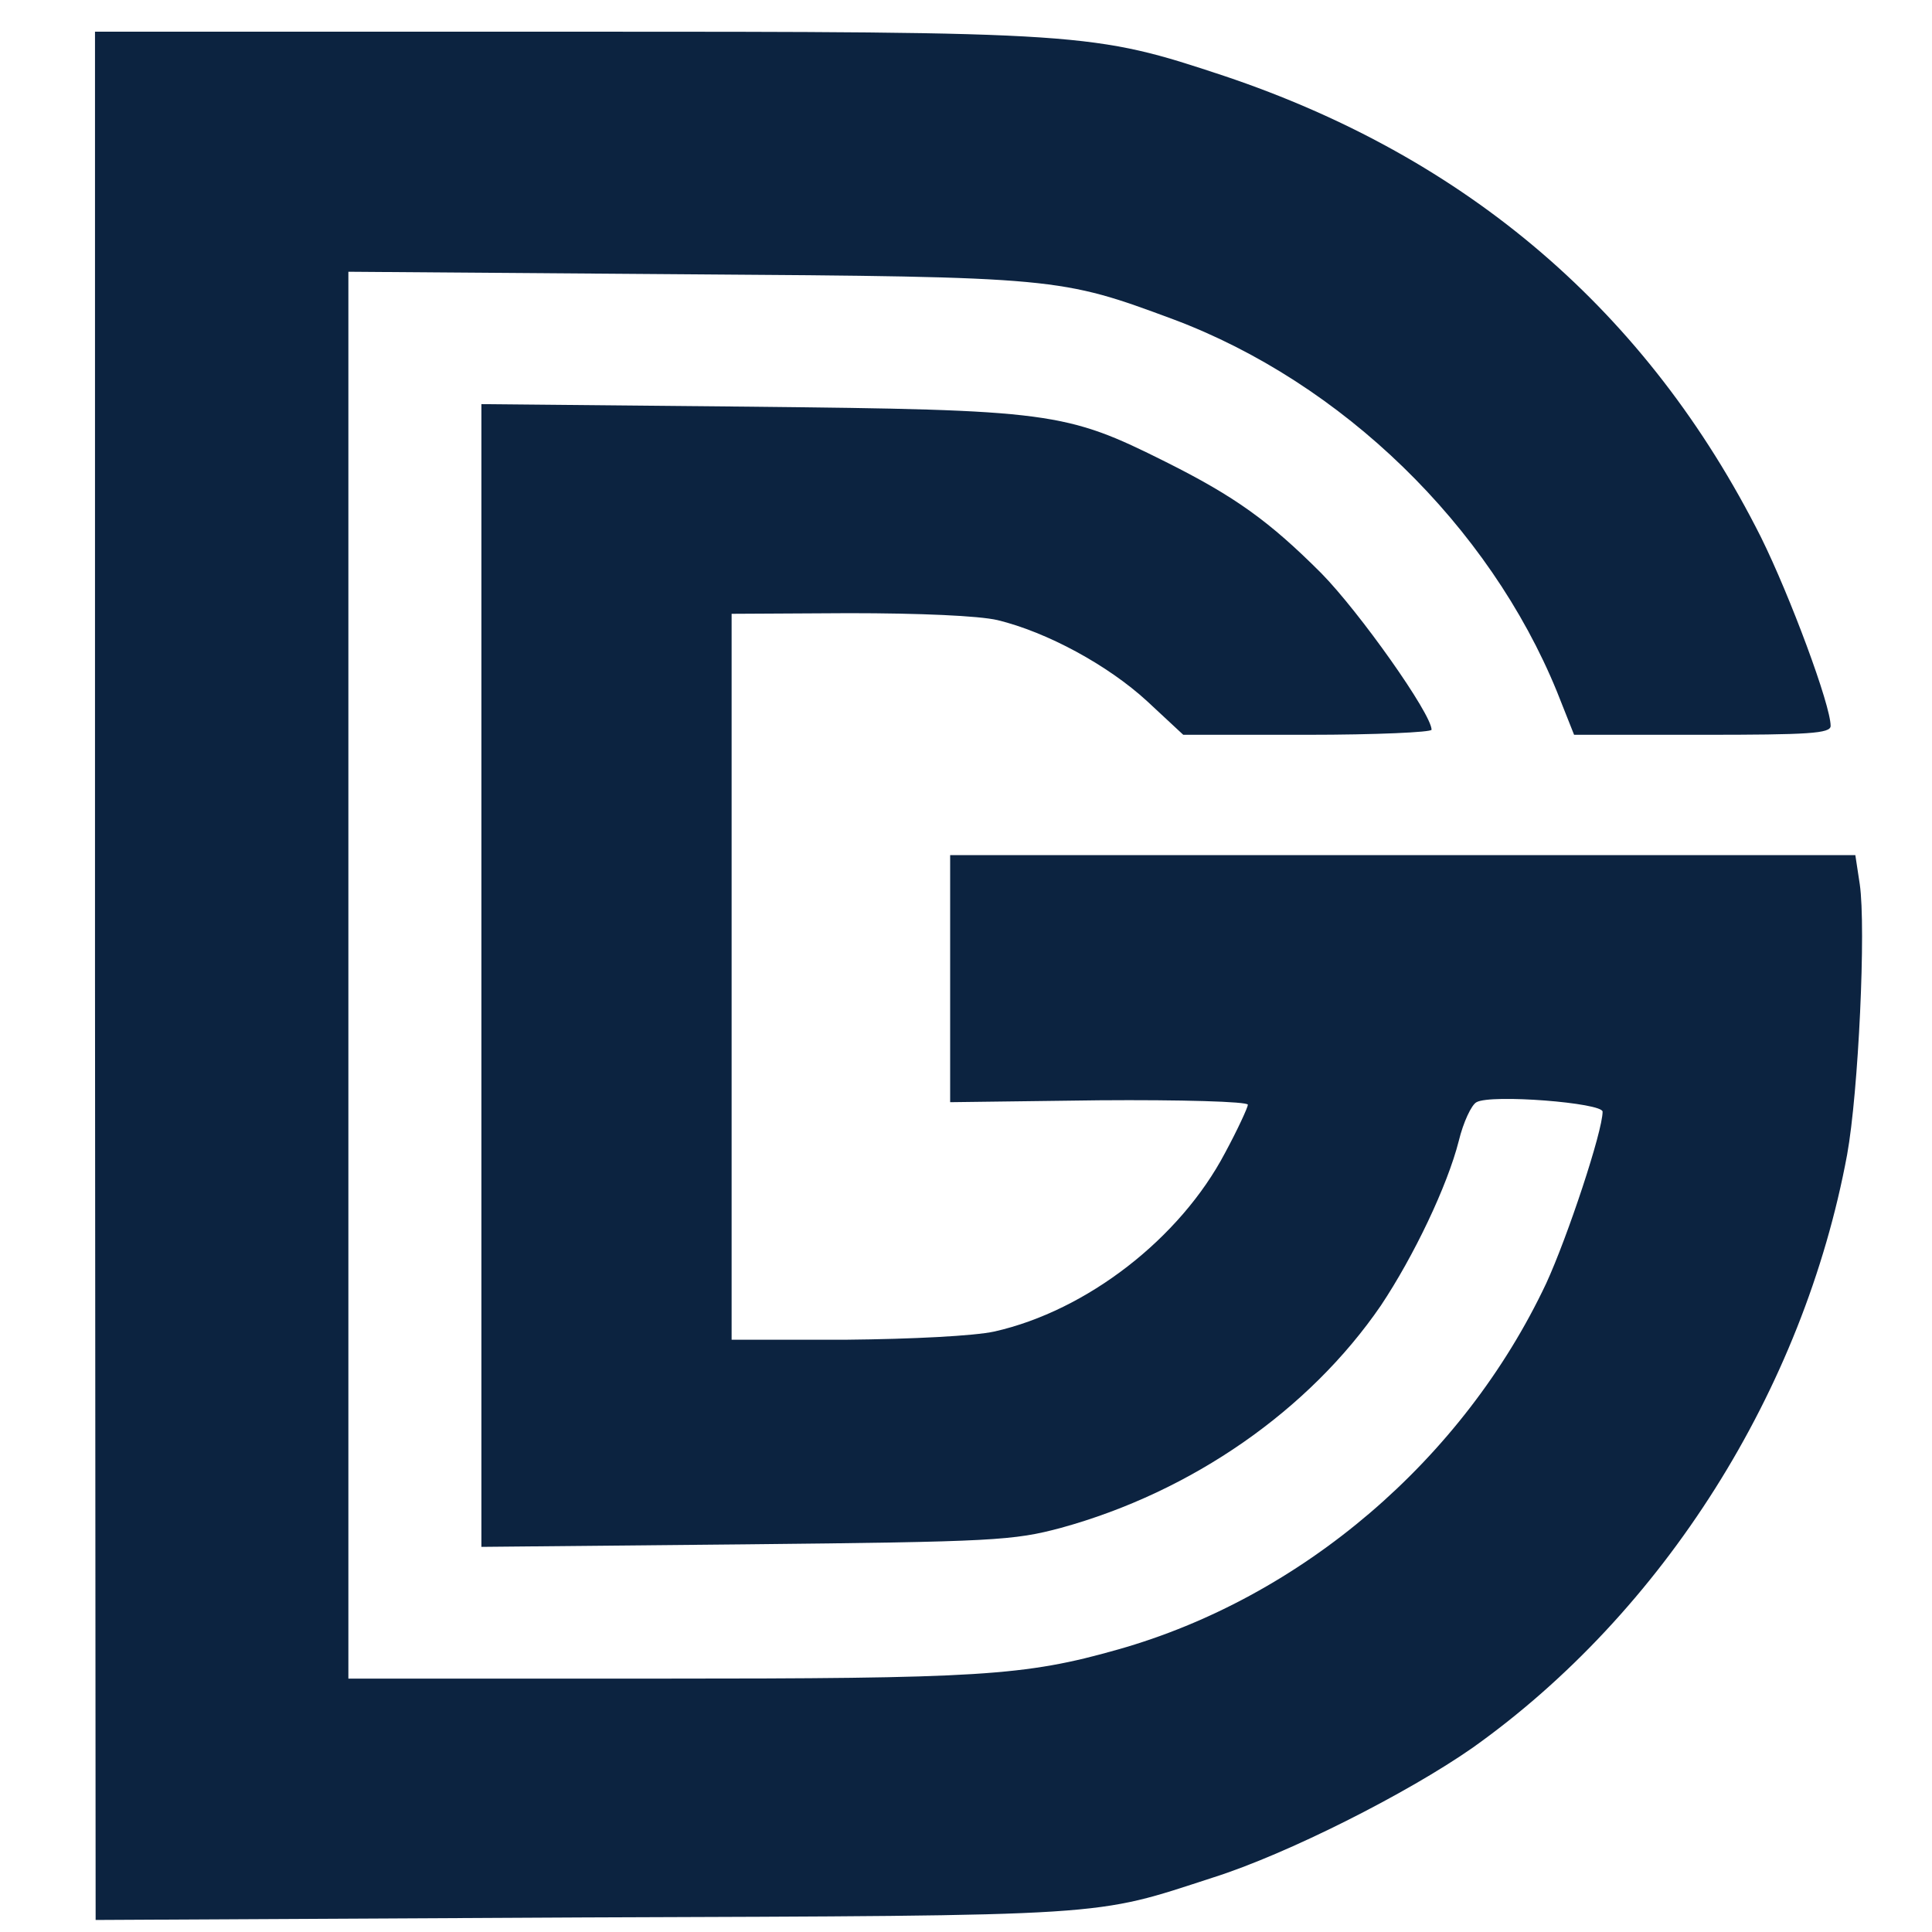
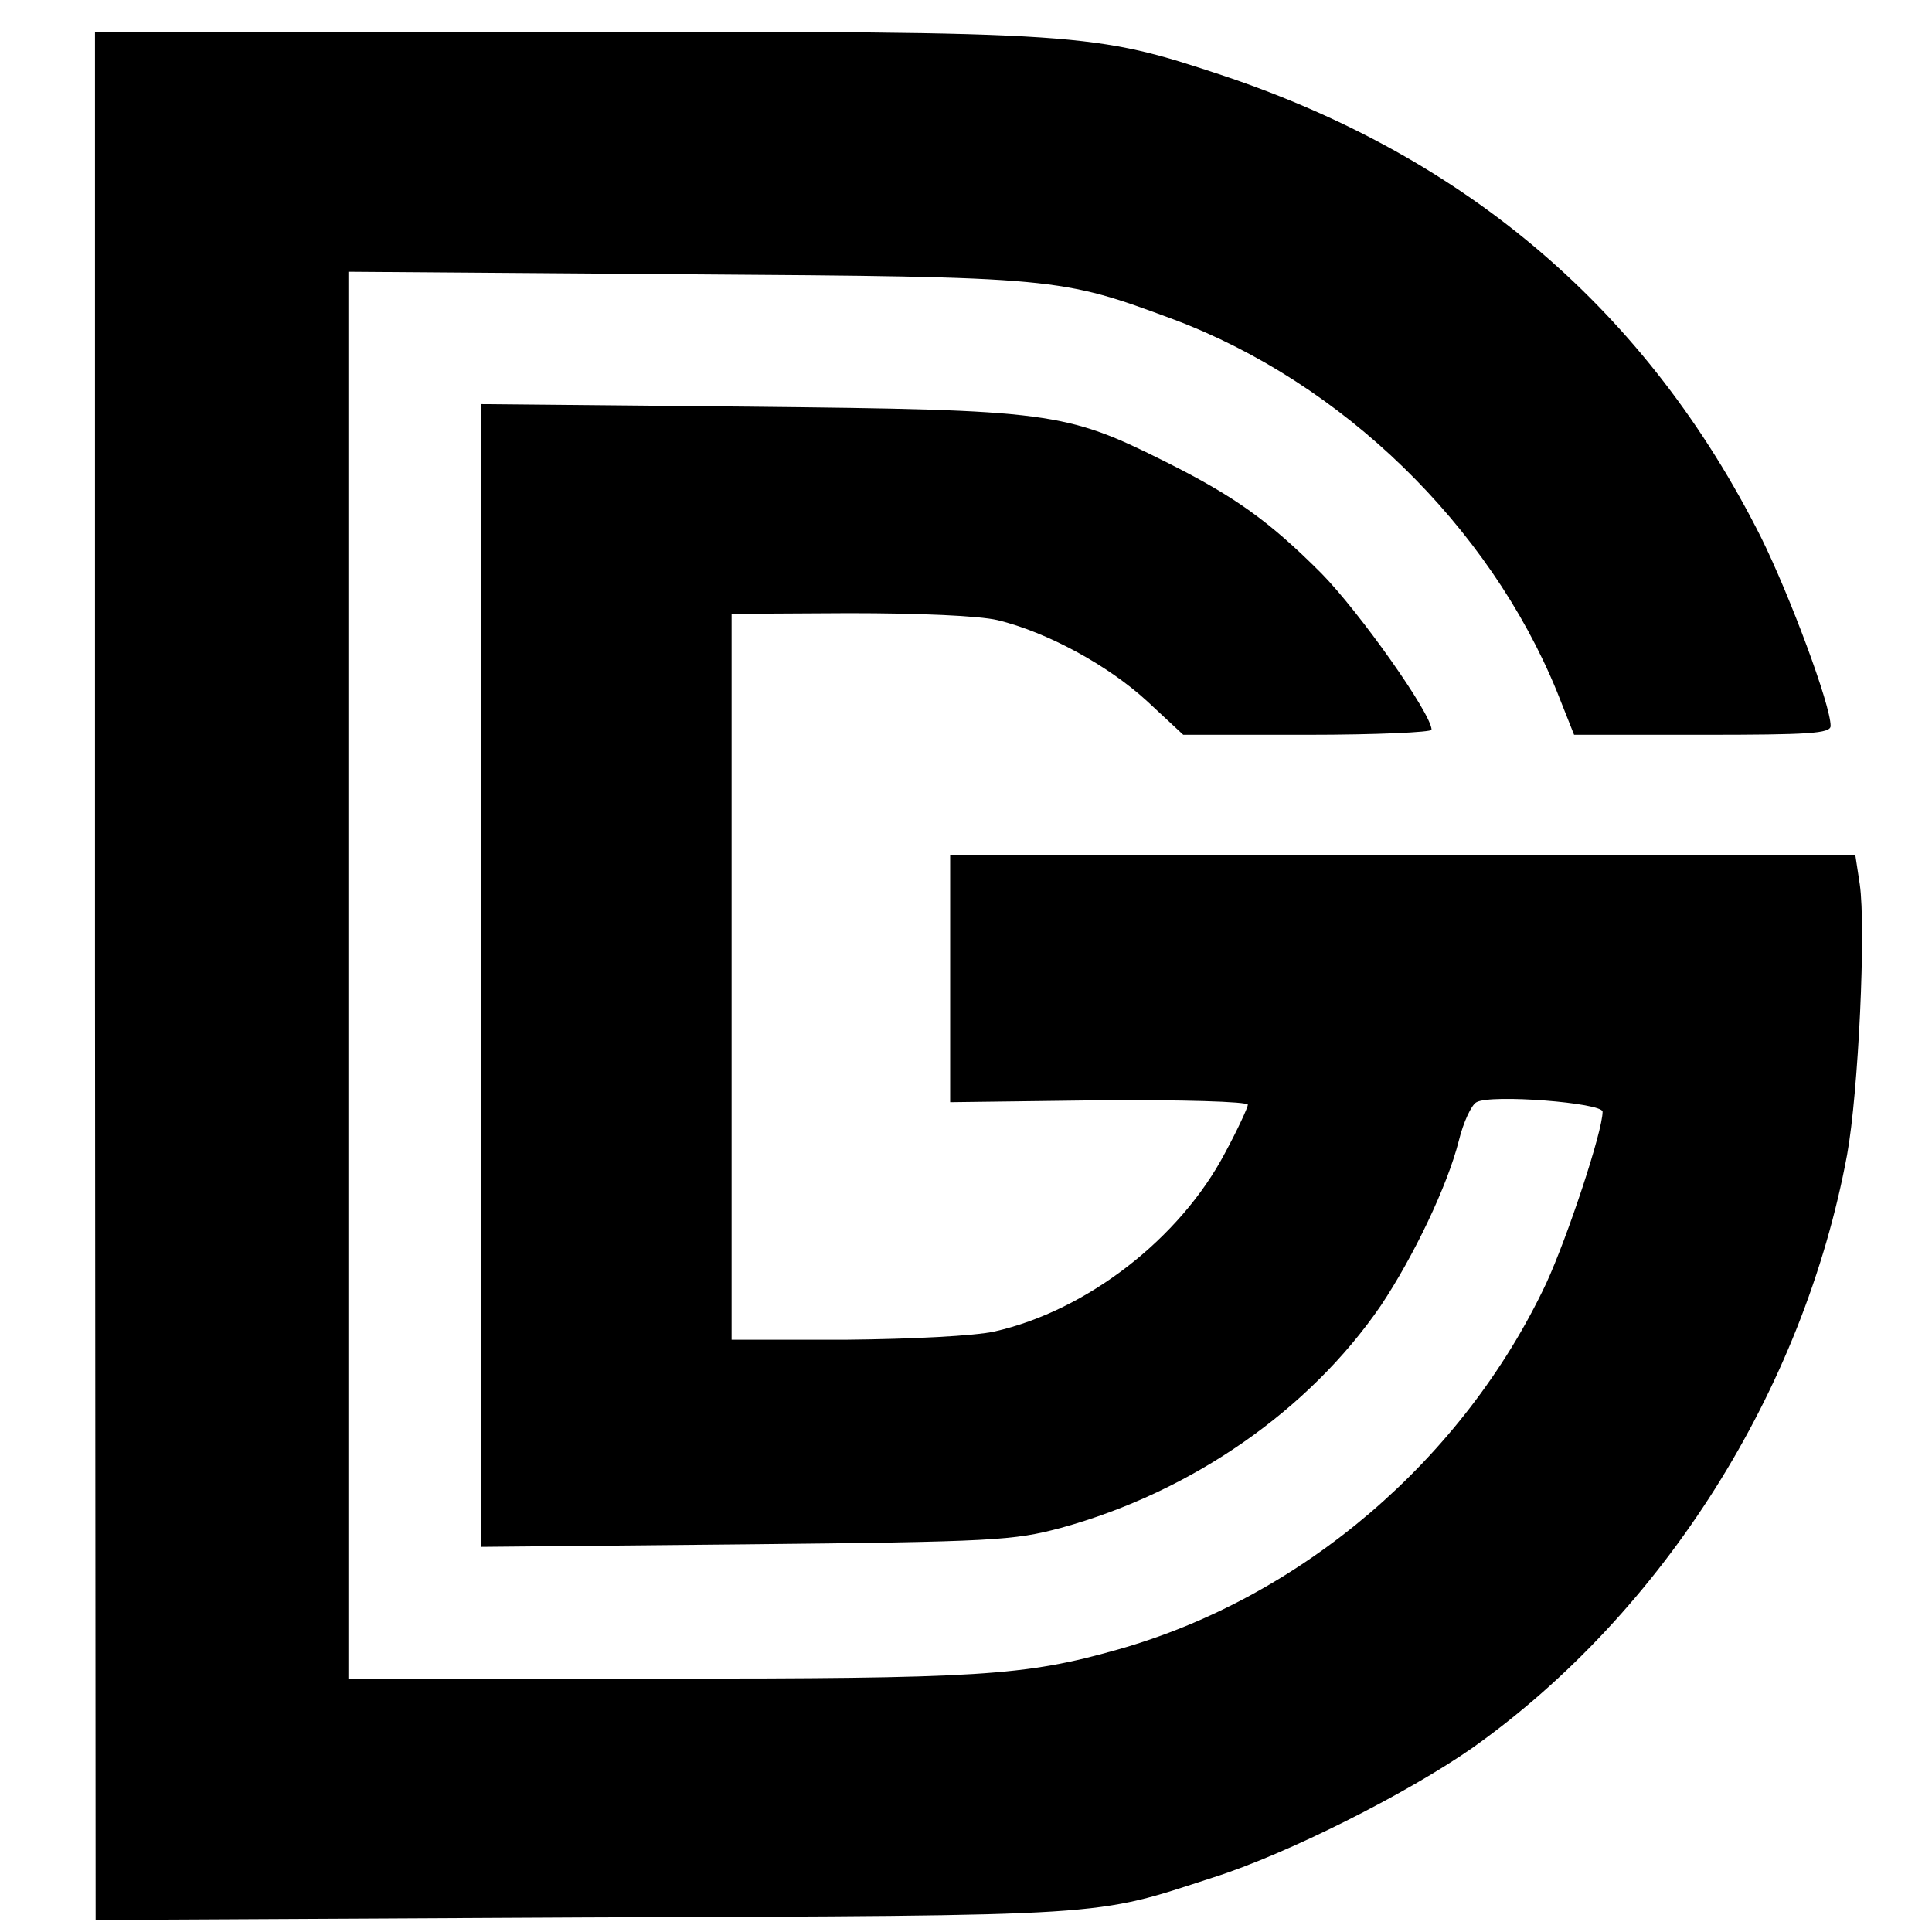
<svg xmlns="http://www.w3.org/2000/svg" width="32" height="32" viewBox="-15 -5 305 305" preserveAspectRatio="xMidYMid meet">
-   <g transform="translate(-335.0024,533) scale(0.1,-0.1)" fill="#0c2340" stroke="none">
+   <g transform="translate(-335.0024,533) scale(0.1,-0.1)" fill="#000000" stroke="none">
    <path d="M3350 3840 l1 -1491 772 4 c840 3 801 1 992 63 117 37 307 133 410 205 301 214 522 564 591 936 18 99 30 358 20 427 l-7 46 -715 0 -714 0 0 -195 0 -195 235 3 c129 1 235 -2 235 -7 0 -4 -16 -39 -36 -76 -71 -135 -218 -249 -364 -282 -32 -7 -129 -12 -235 -13 l-180 0 0 573 0 573 185 1 c112 0 205 -4 235 -11 78 -19 174 -71 236 -128 l57 -53 196 0 c108 0 196 4 196 8 0 25 -114 186 -174 247 -82 82 -136 121 -246 176 -158 79 -181 82 -657 87 l-423 4 0 -902 0 -902 418 4 c392 4 422 6 497 26 207 57 392 186 505 351 52 78 105 189 123 260 7 29 20 57 28 61 23 13 199 -1 199 -15 0 -31 -55 -197 -89 -271 -131 -278 -386 -496 -676 -578 -148 -42 -219 -46 -731 -46 l-484 0 0 1111 0 1110 533 -4 c587 -4 591 -5 769 -71 267 -100 499 -326 606 -588 l27 -68 203 0 c167 0 202 2 202 14 0 33 -64 205 -110 298 -179 356 -463 599 -847 728 -208 69 -218 70 -1045 70 l-738 0 0 -1490z" />
  </g>
</svg>
